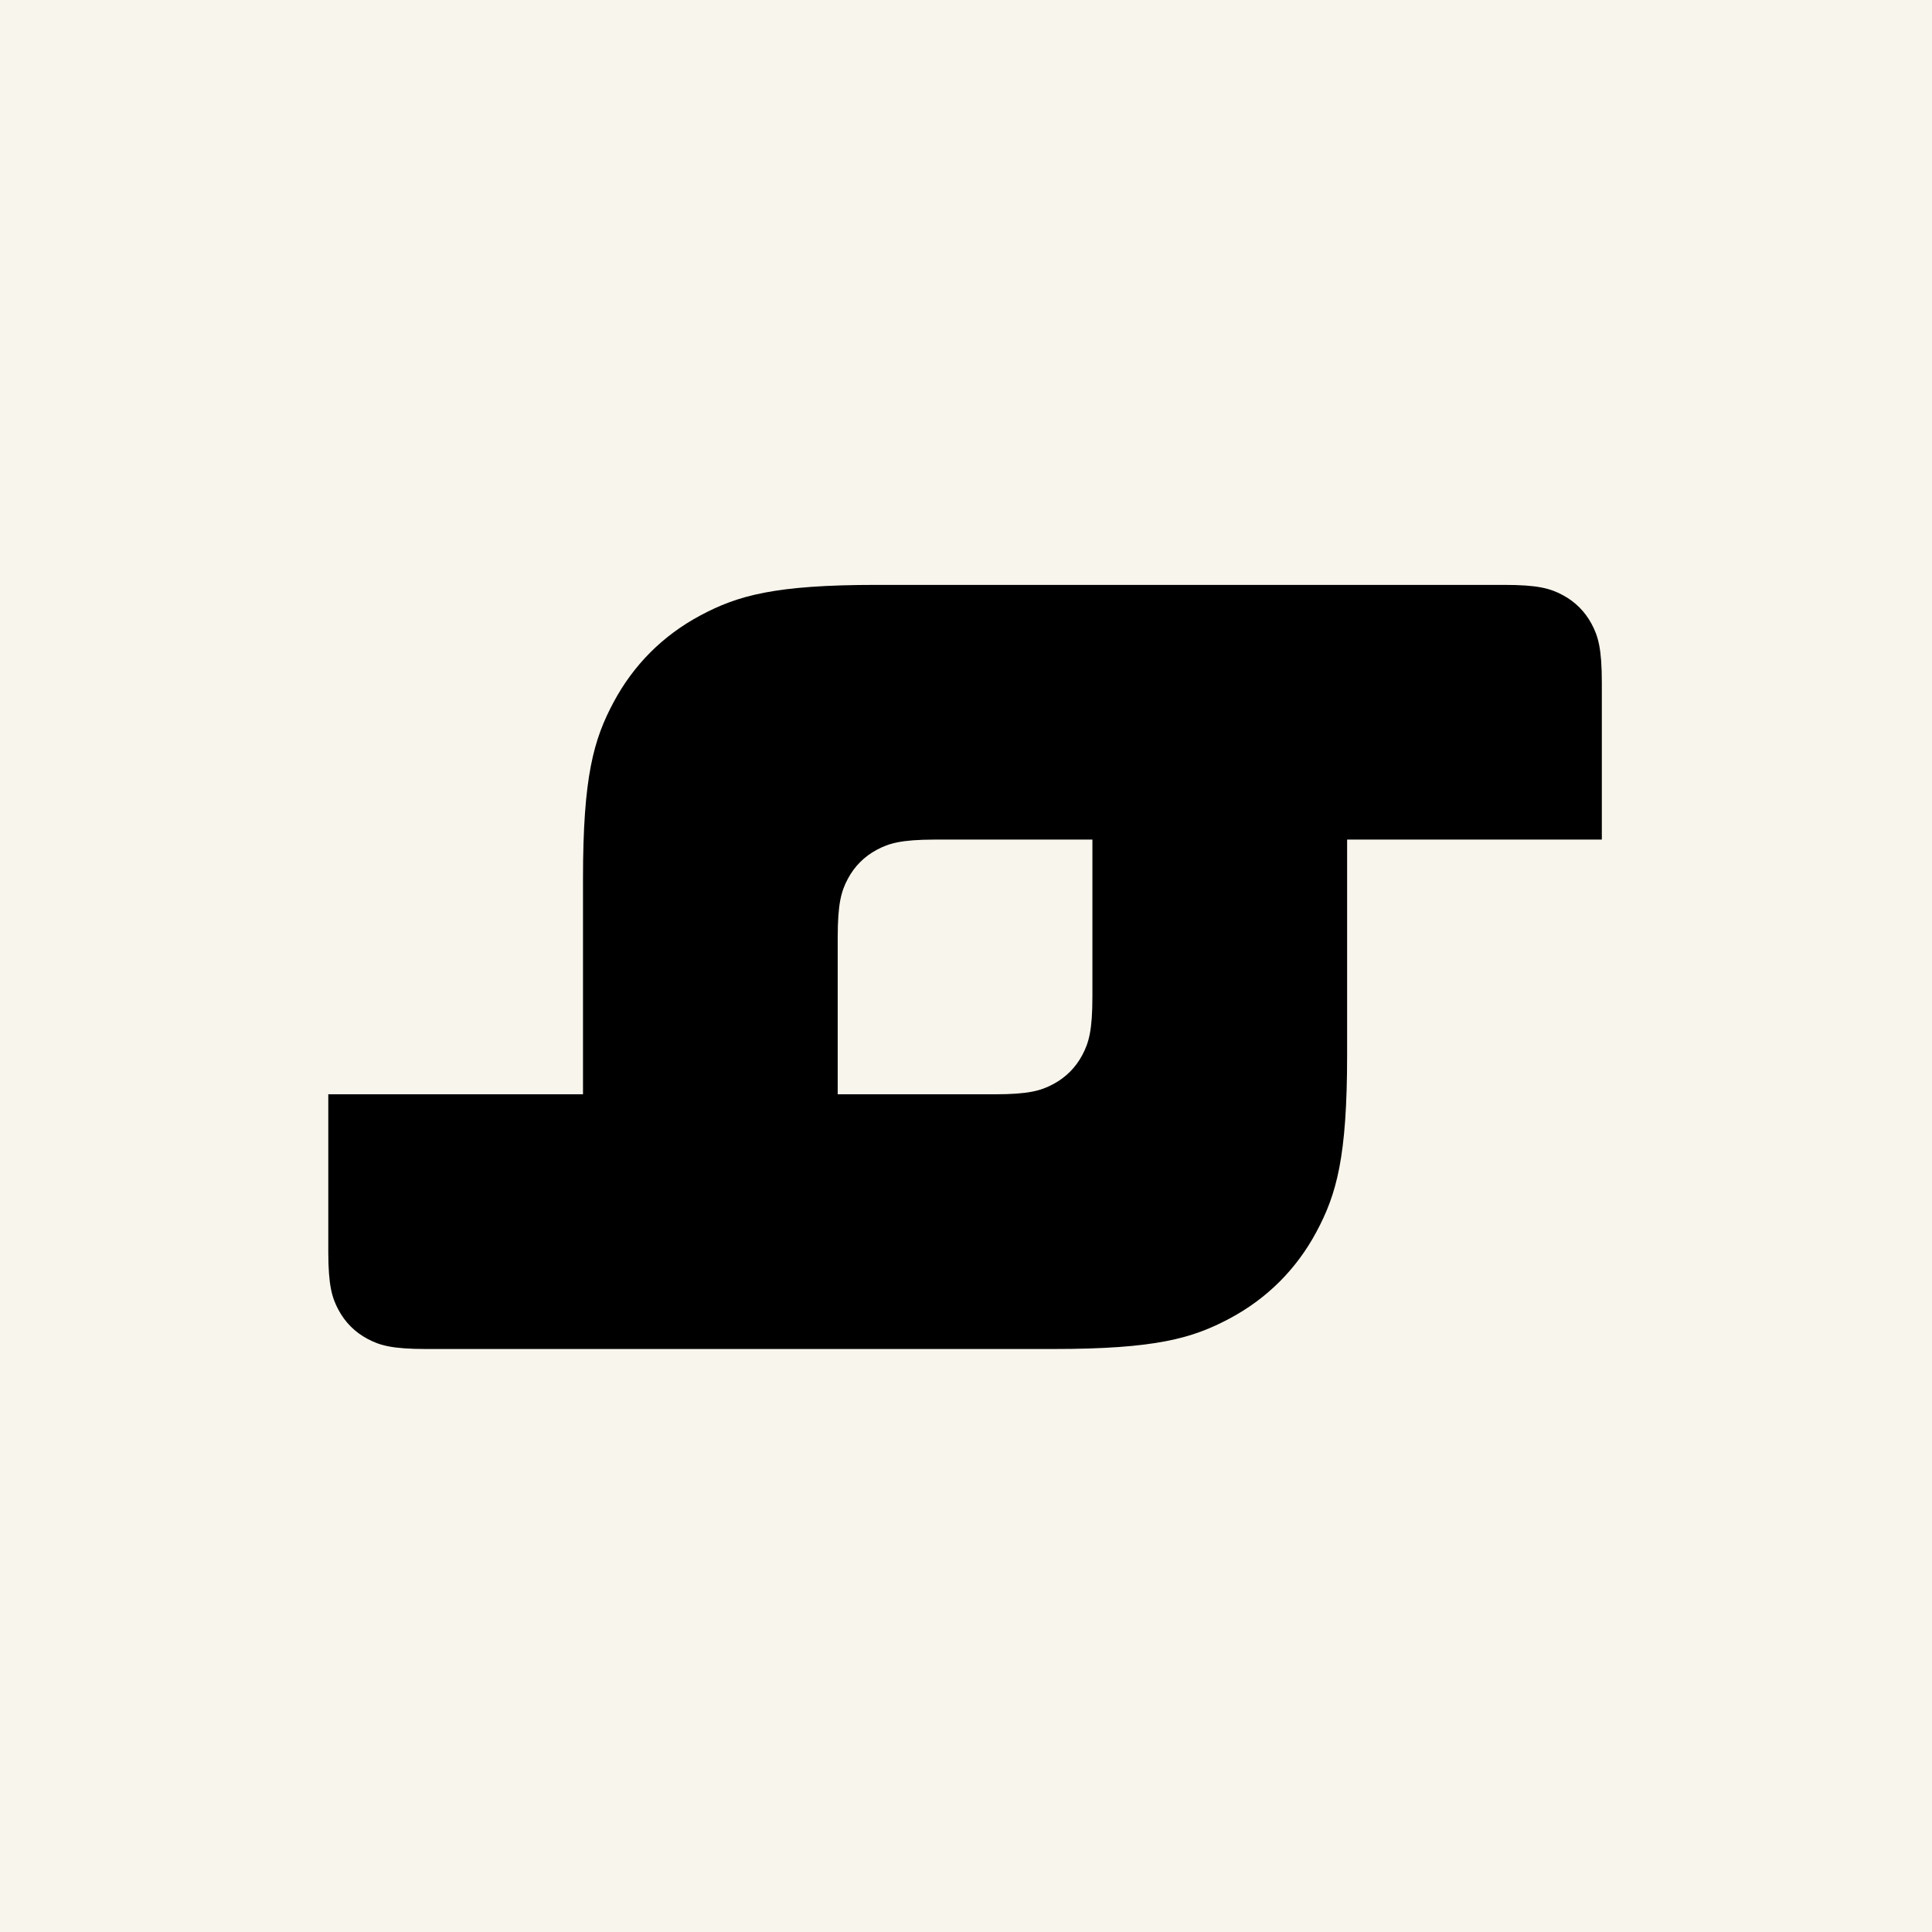
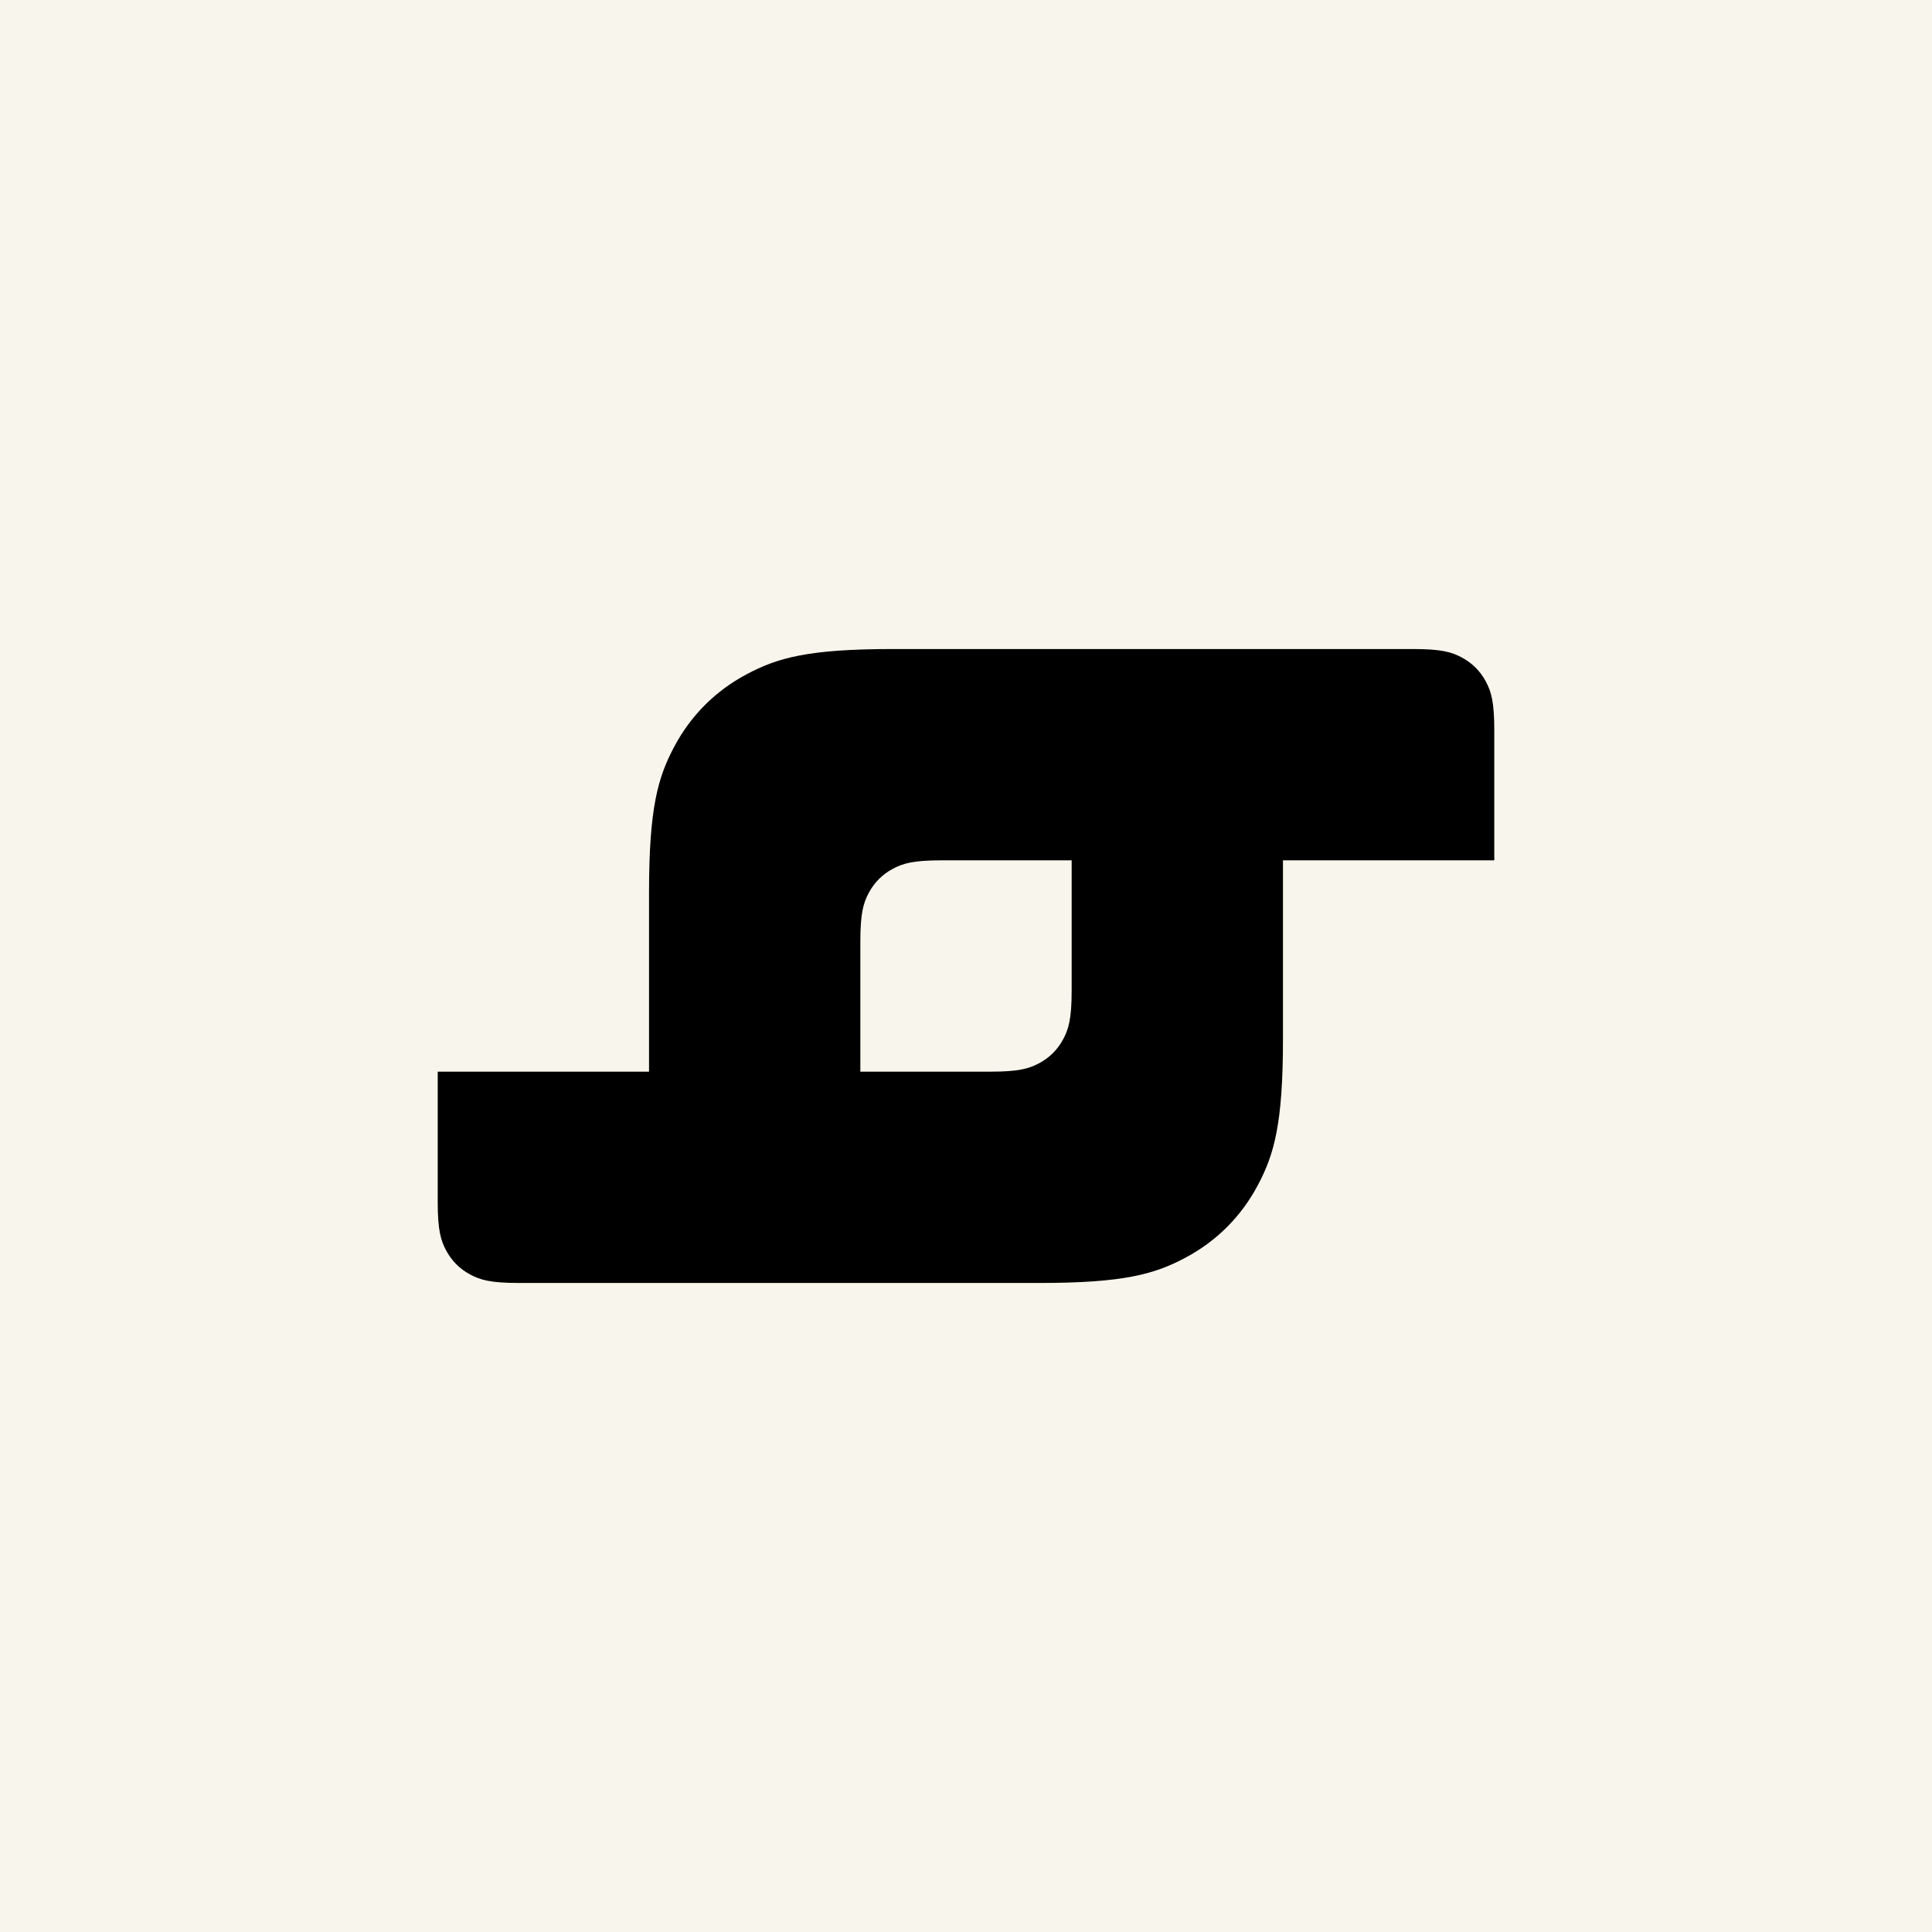
<svg xmlns="http://www.w3.org/2000/svg" width="1024" height="1024" viewBox="0 0 1024 1024">
  <rect width="1024" height="1024" fill="#f8f5ec" />
-   <g transform="matrix(1.35 0 0 1.35 174 310)">
+   <g transform="matrix(1.12 0 0 1.12 232 344)">
    <path fill="#000000" d="M300 100h-62.135c-12.924.042-17.702 1.431-22.518 4.007-4.889 2.615-8.725 6.451-11.34 11.34-2.615 4.89-4.007 9.738-4.007 23.111V200h61.542c13.373 0 18.222-1.392 23.11-4.007 4.89-2.615 8.726-6.451 11.341-11.34 2.615-4.89 4.007-9.738 4.007-23.111V100zm100 84.625c0 40.119-4.177 54.666-12.021 69.333-7.844 14.667-19.354 26.177-34.02 34.021C339.29 295.823 324.743 300 284.624 300H38.458c-13.373 0-18.222-1.392-23.11-4.007-4.89-2.615-8.726-6.451-11.341-11.34-2.576-4.816-3.965-9.594-4.006-22.518L0 200h100v-84.625c0-40.119 4.177-54.666 12.021-69.333 7.844-14.667 19.354-26.177 34.02-34.021C160.71 4.177 175.257 0 215.376 0h246.167c13.373 0 18.222 1.392 23.11 4.007 4.89 2.615 8.726 6.451 11.341 11.34 2.615 4.89 4.007 9.738 4.007 23.111V100H400v84.625z" />
  </g>
</svg>
